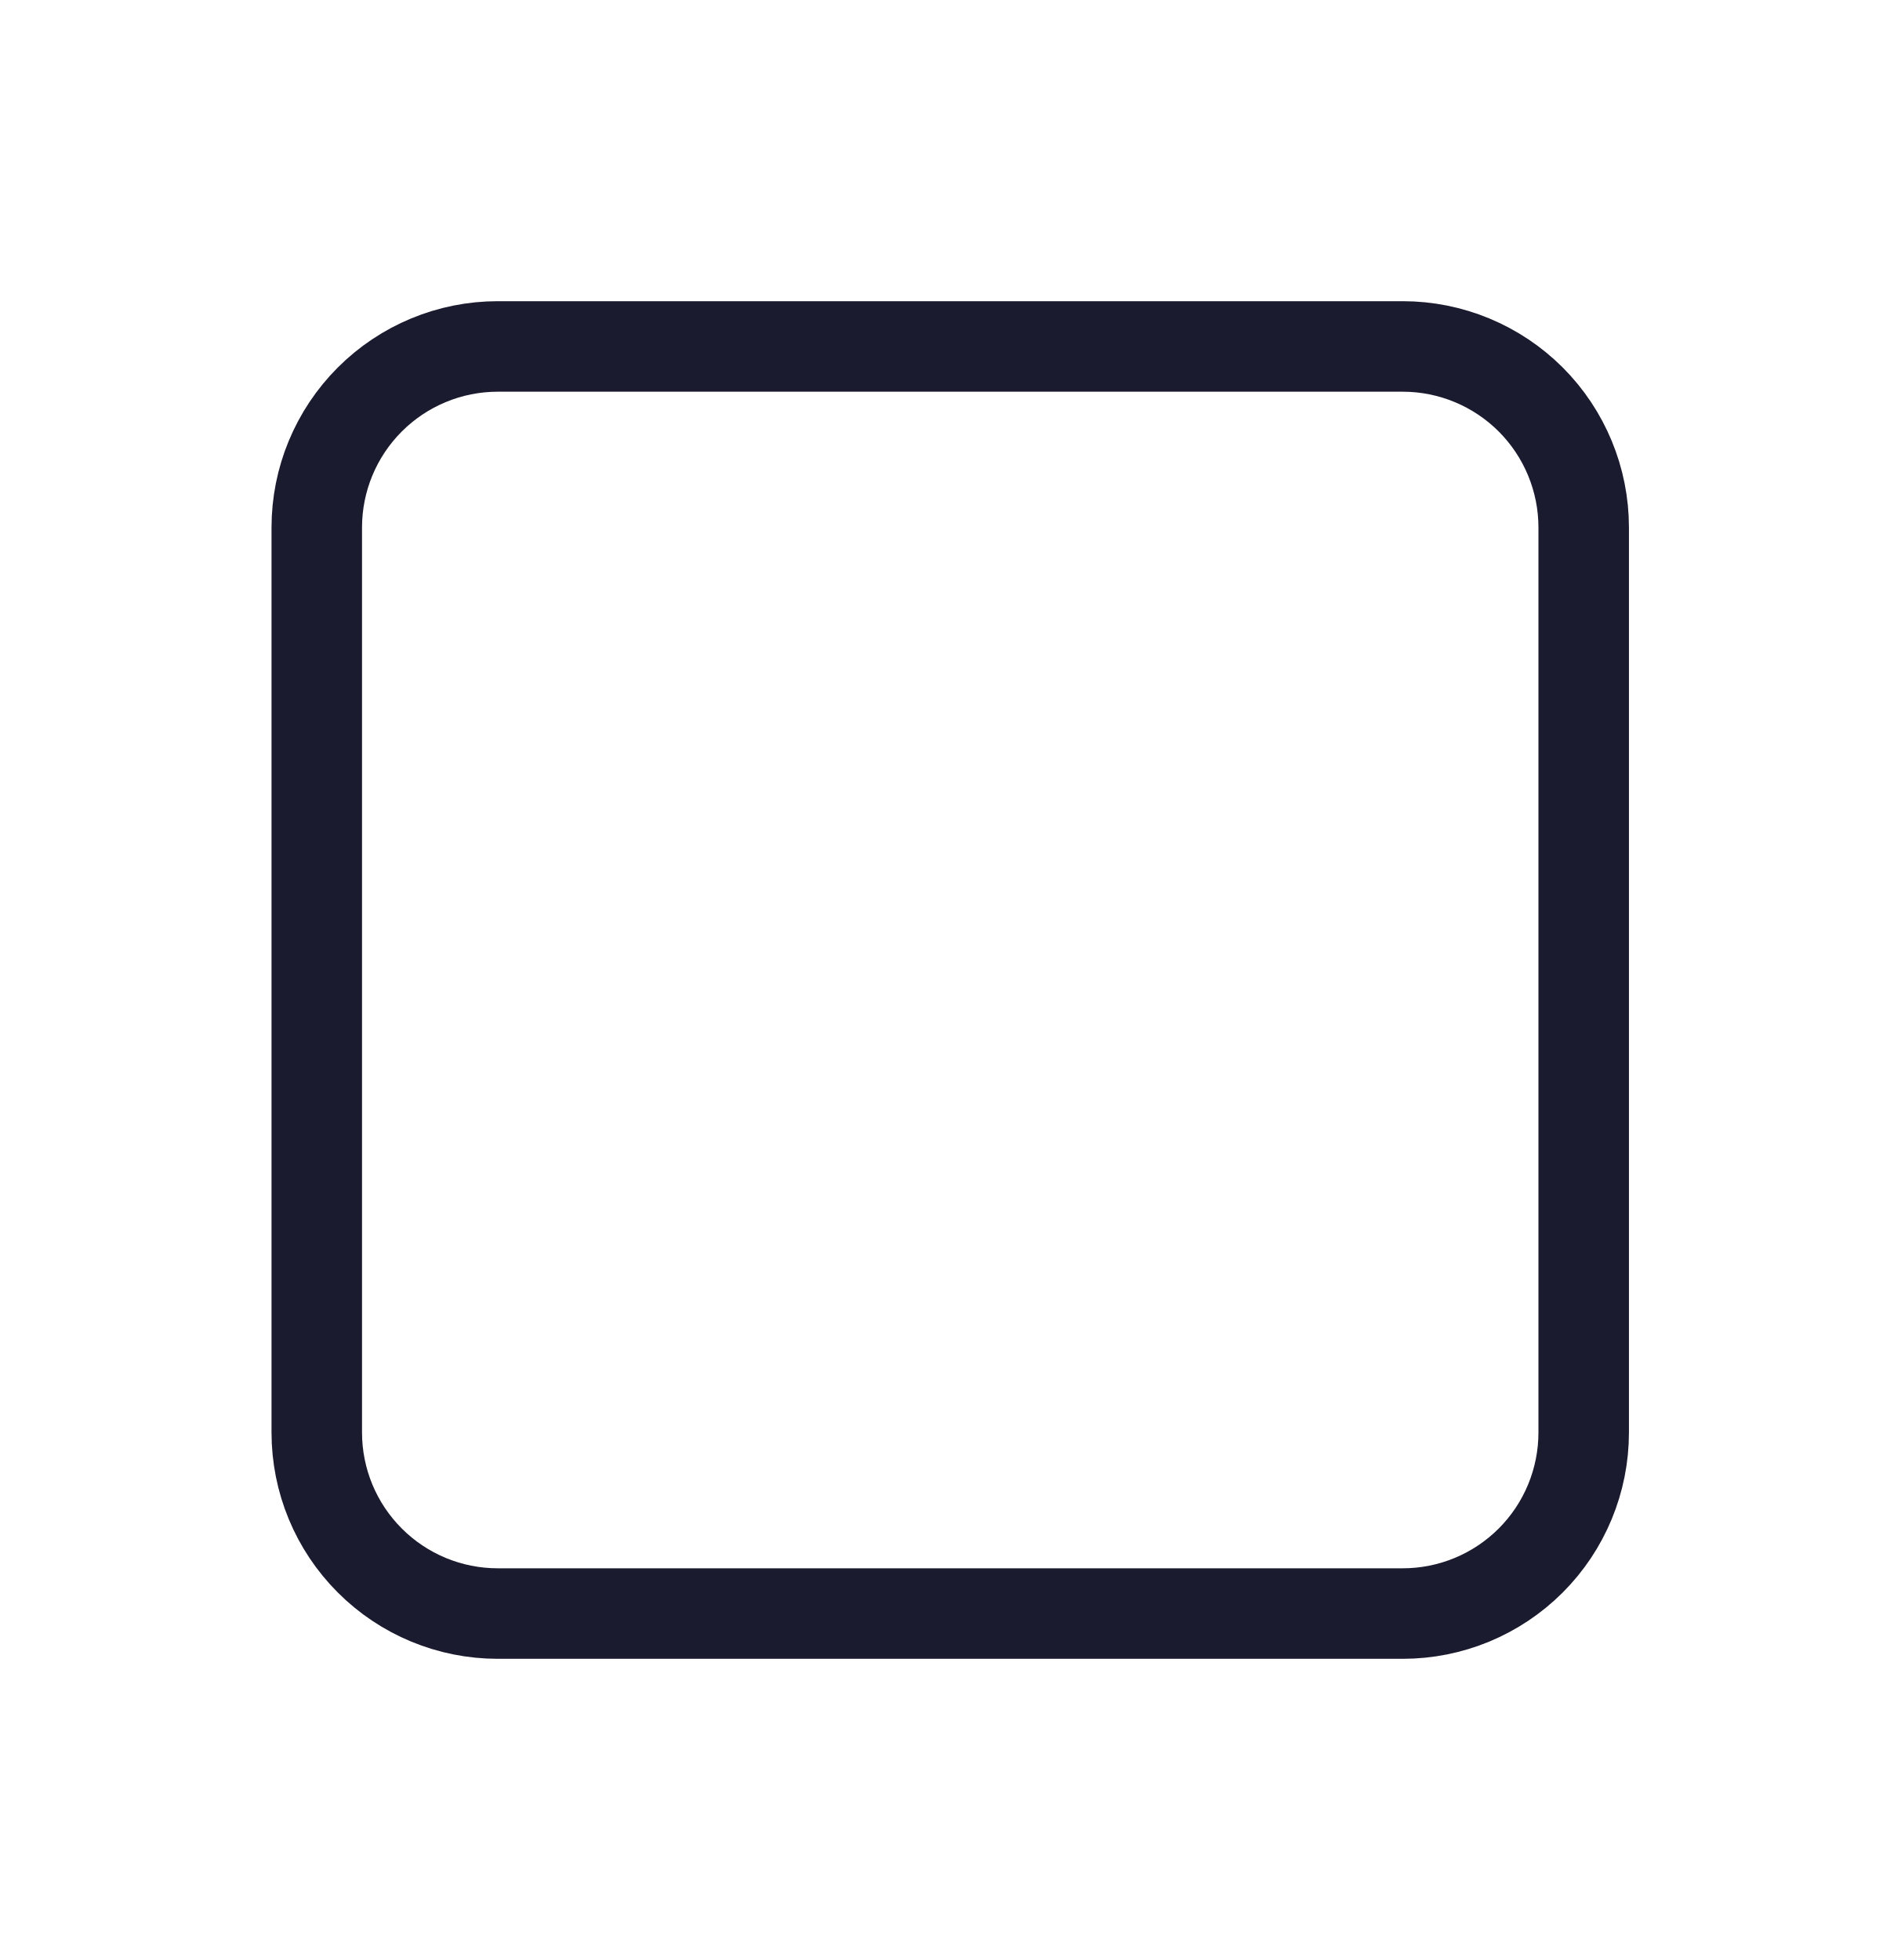
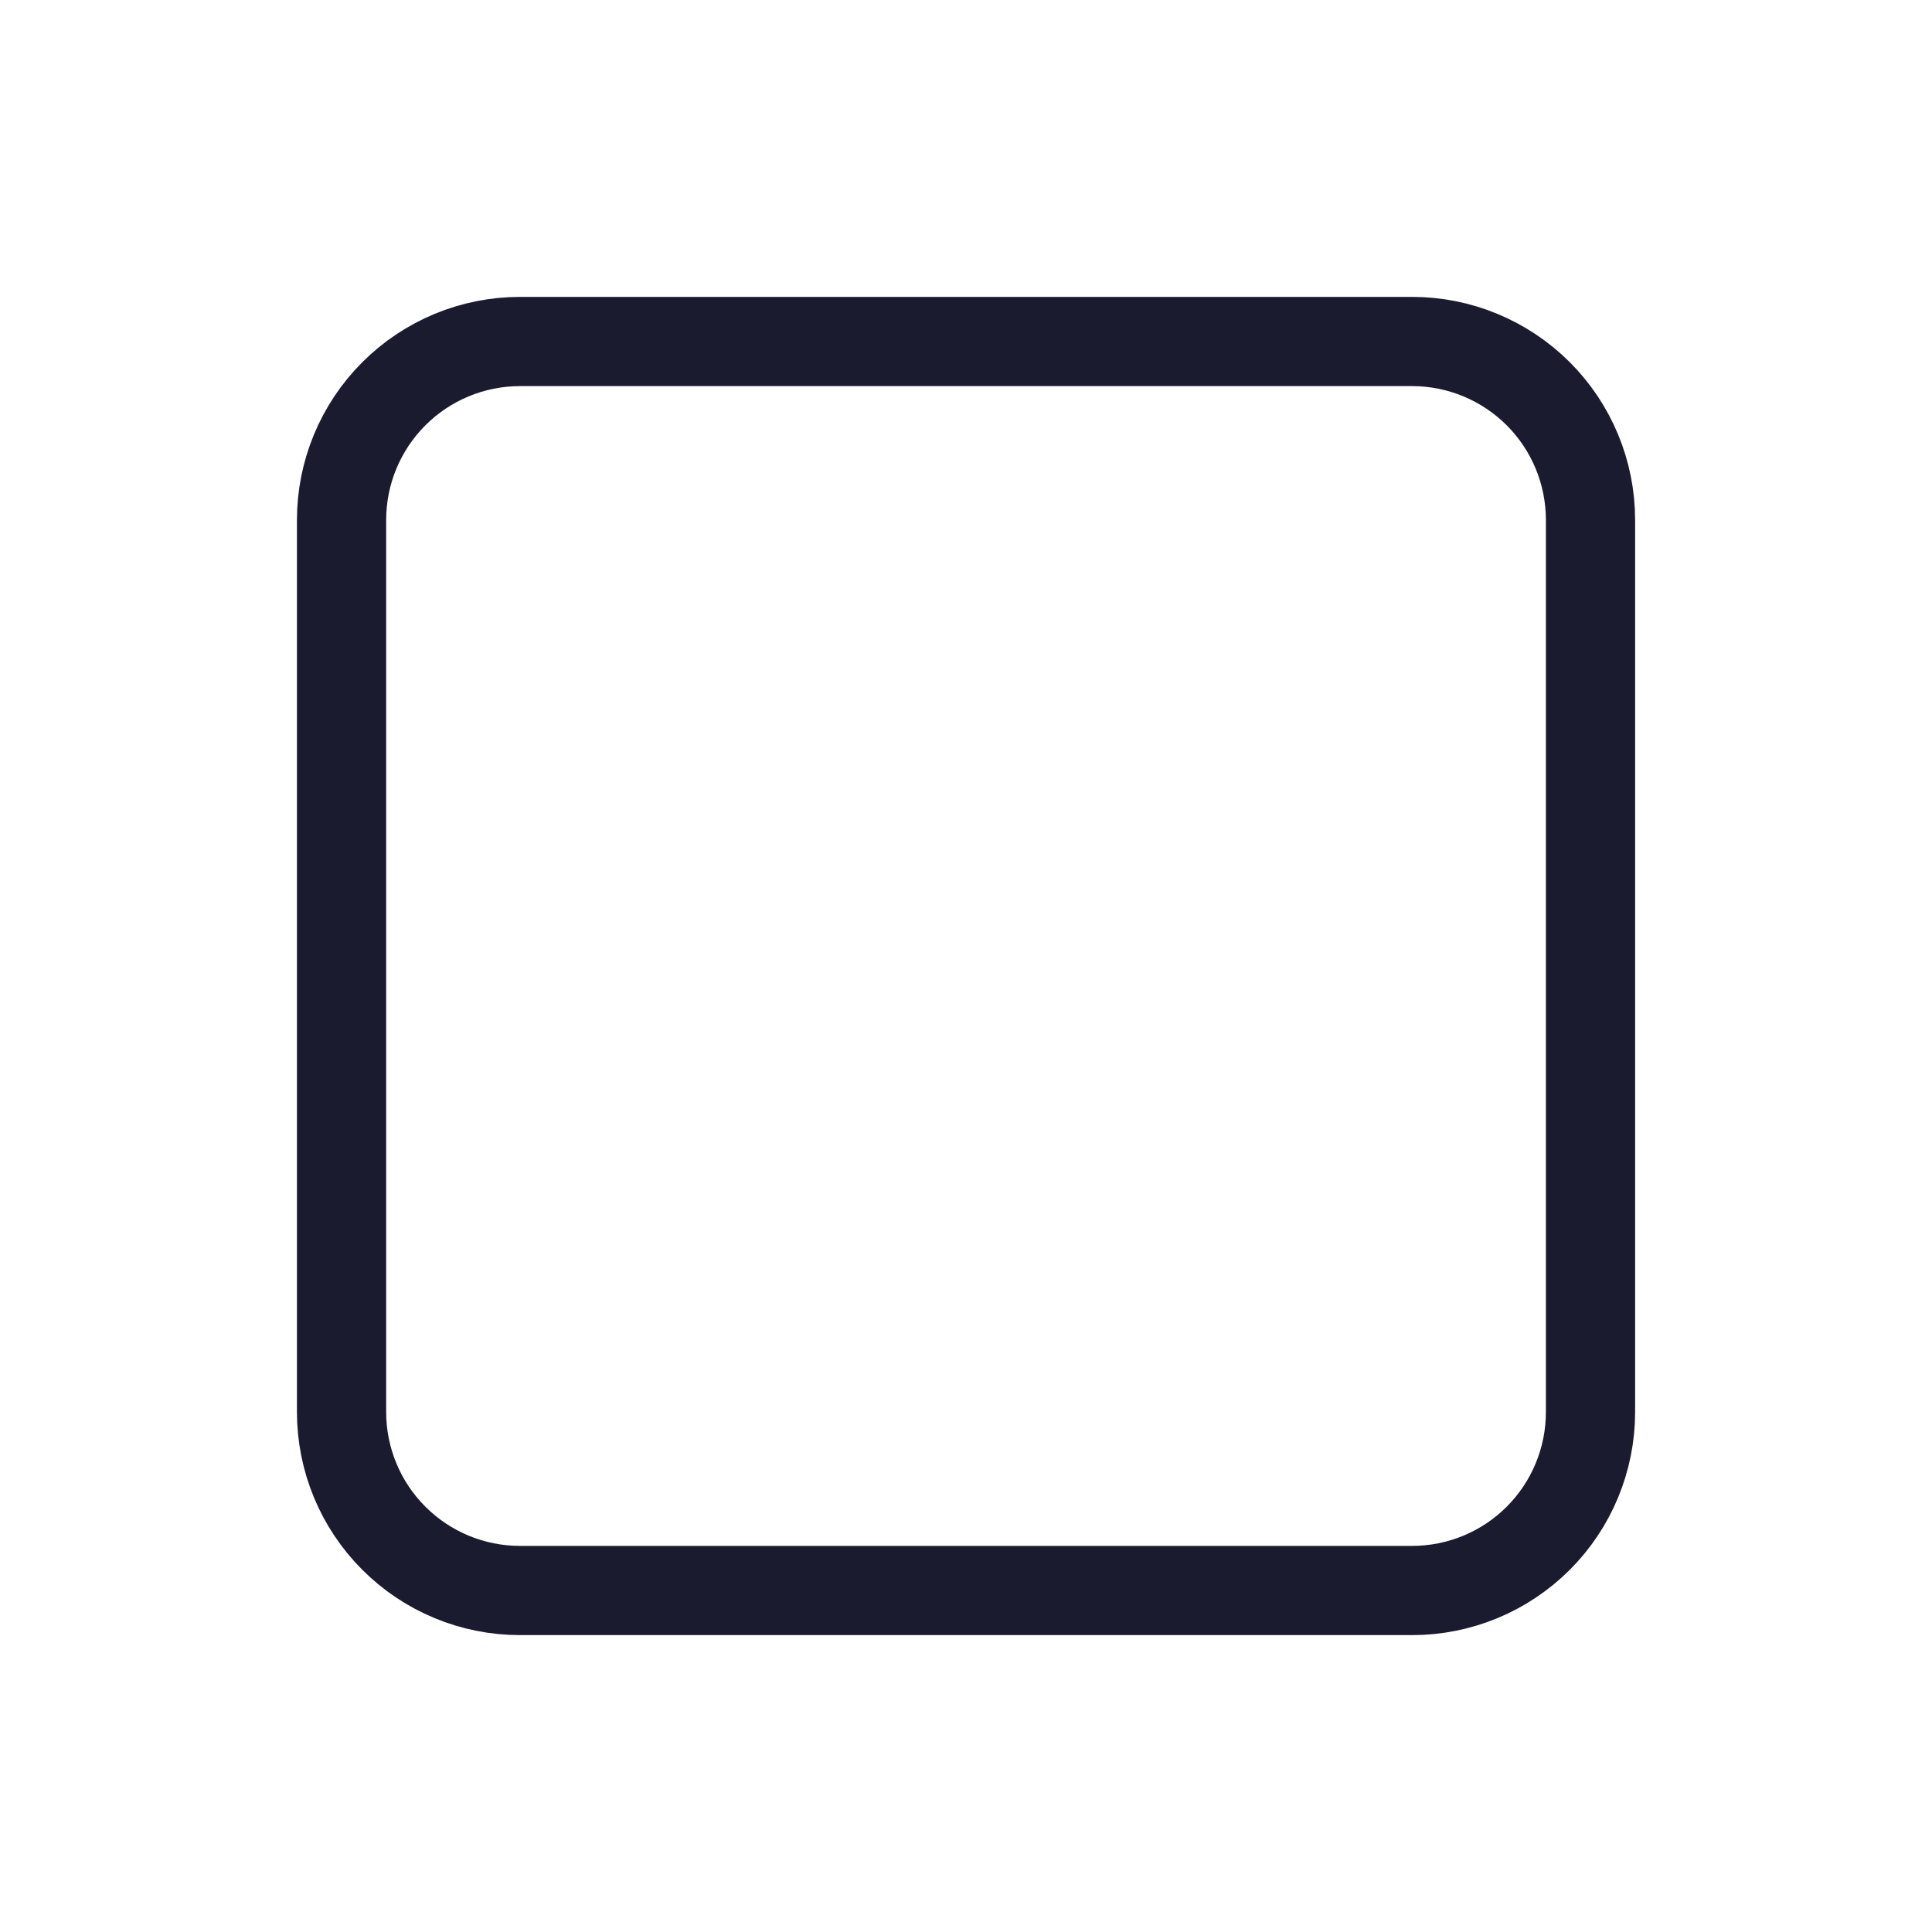
- <svg xmlns="http://www.w3.org/2000/svg" width="32" height="33" viewBox="0 0 32 33" fill="none">
+ <svg xmlns="http://www.w3.org/2000/svg" width="24" height="24" viewBox="0 0 32 33" fill="none">
  <path d="M8.382 5.833H23.62C24.428 5.833 25.203 6.155 25.775 6.726C26.346 7.298 26.667 8.073 26.667 8.881V24.119C26.667 24.927 26.346 25.703 25.775 26.274C25.203 26.846 24.428 27.167 23.62 27.167H8.382C7.573 27.167 6.798 26.846 6.227 26.274C5.655 25.703 5.334 24.927 5.334 24.119V8.881C5.334 8.073 5.655 7.298 6.227 6.726C6.798 6.155 7.573 5.833 8.382 5.833Z" stroke="#1B1B30" stroke-width="1.524" stroke-linecap="round" stroke-linejoin="round" />
</svg>
